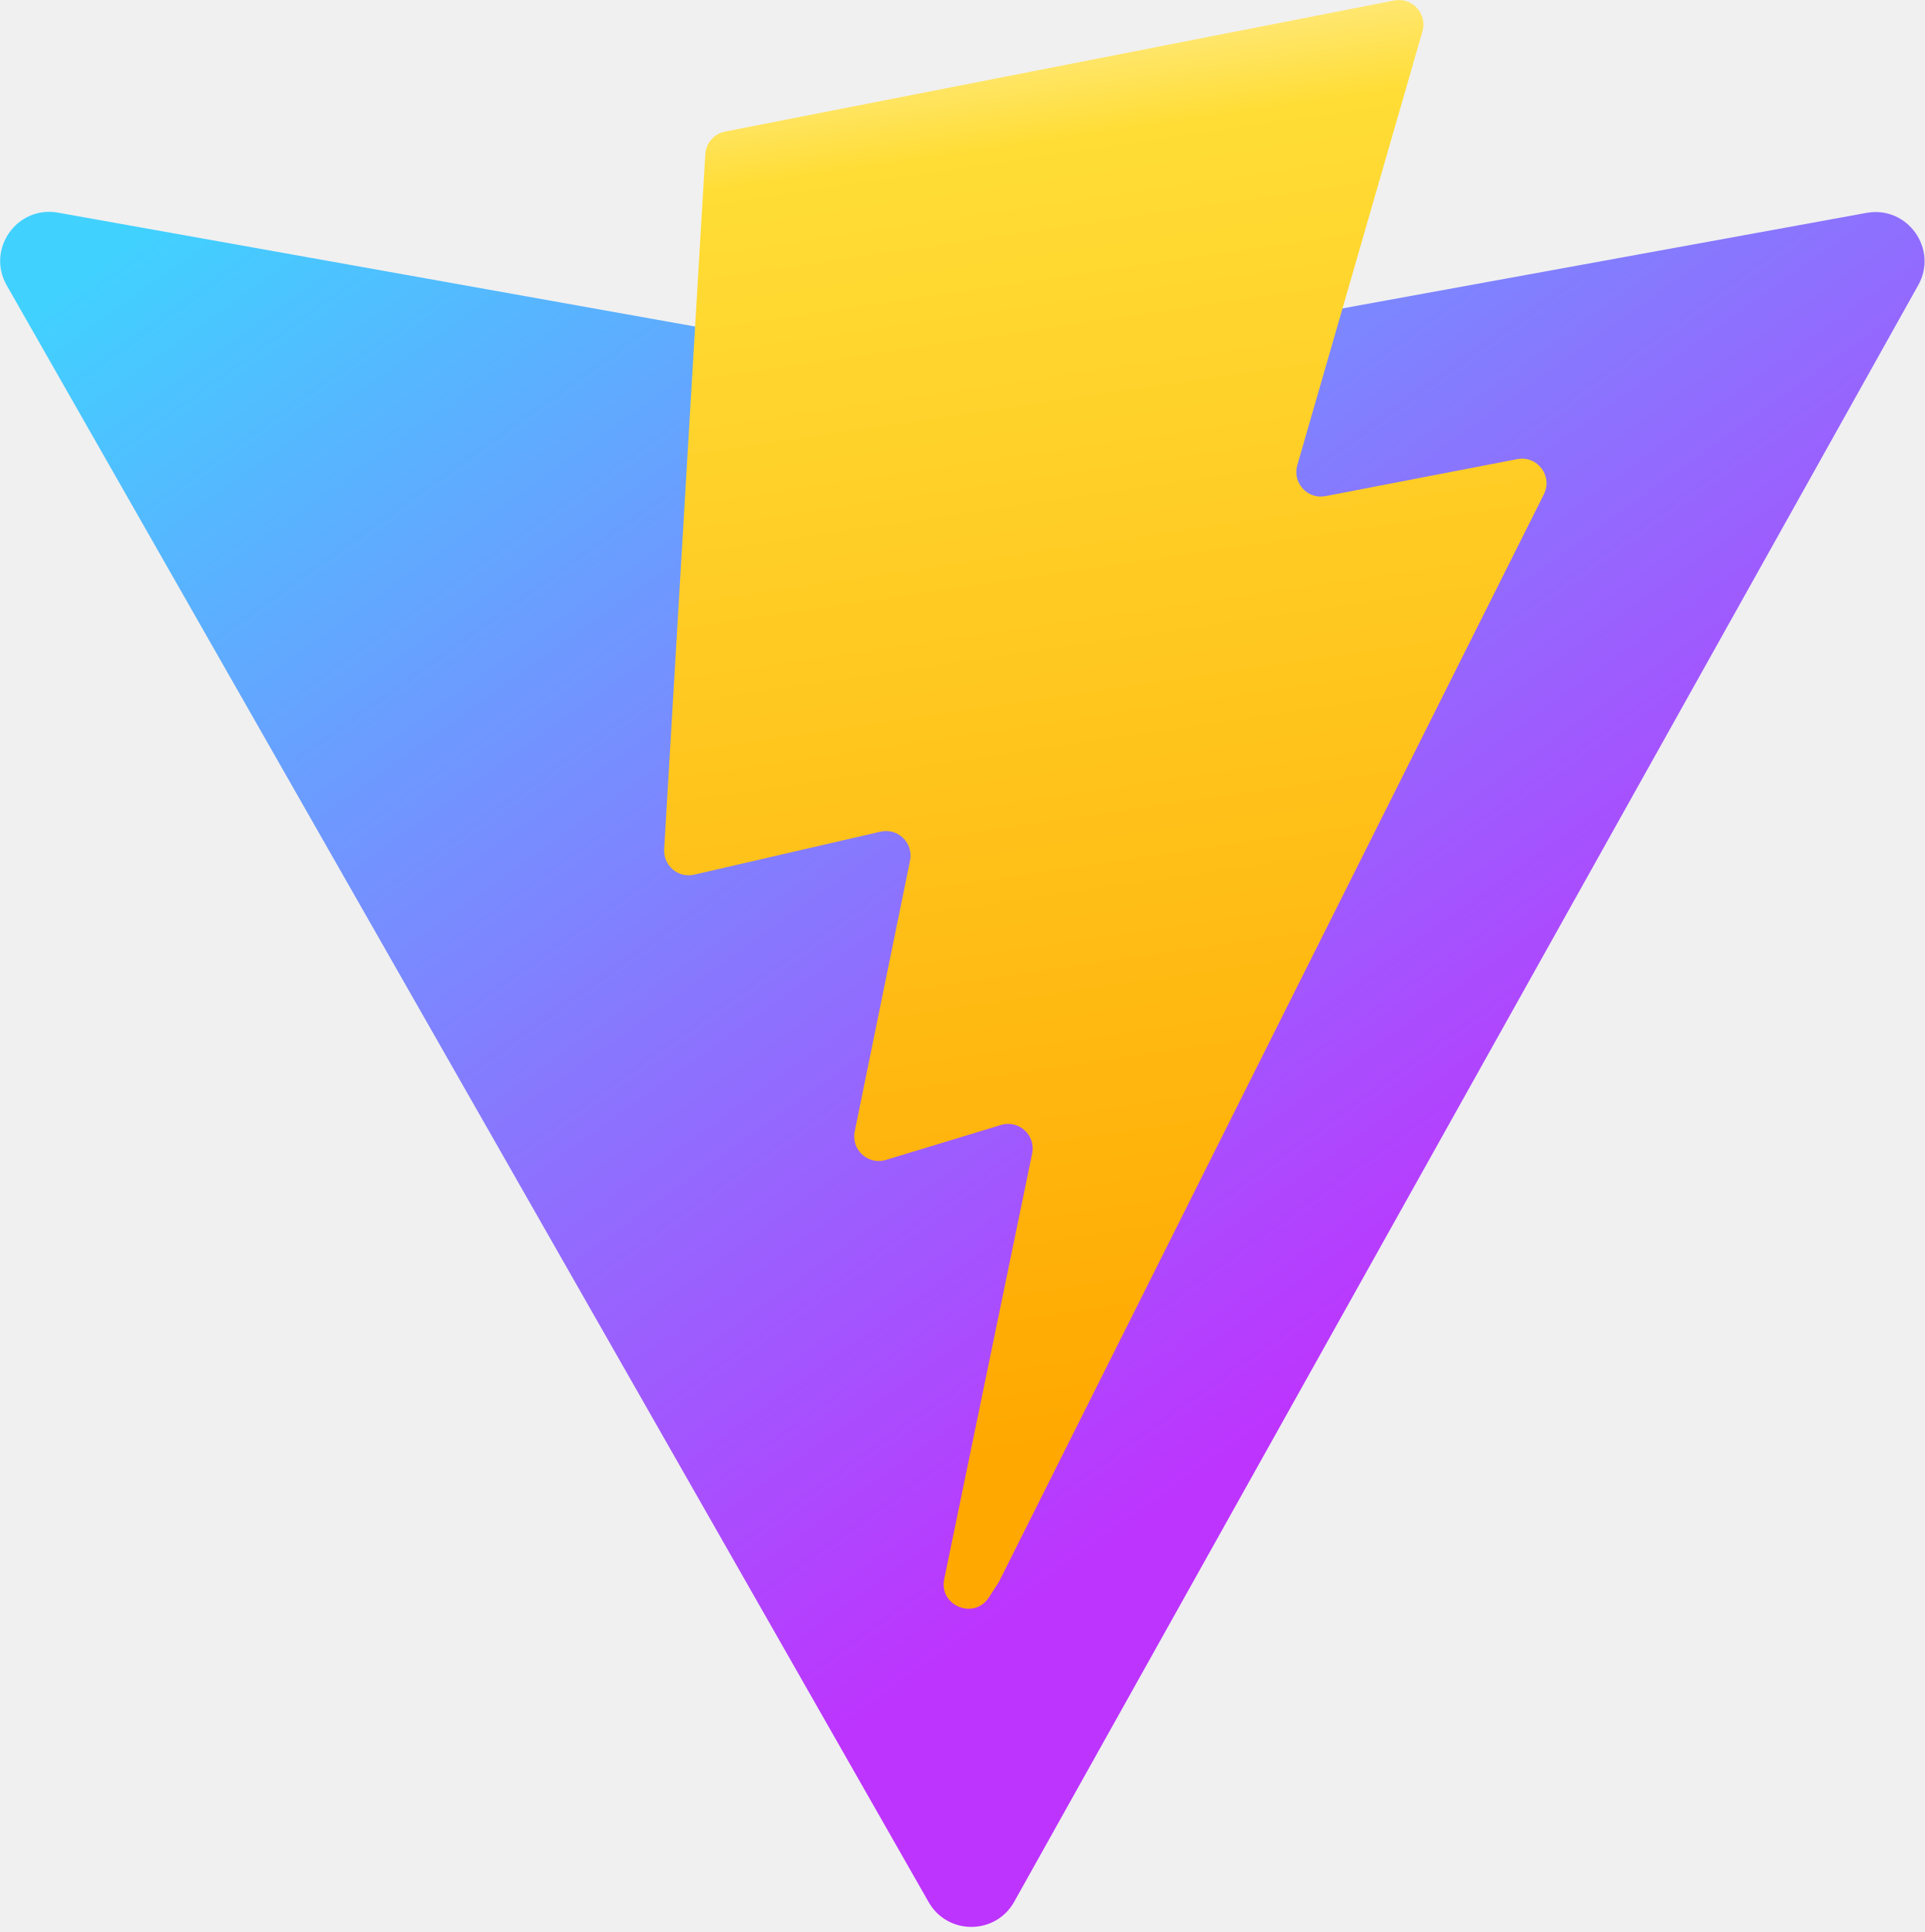
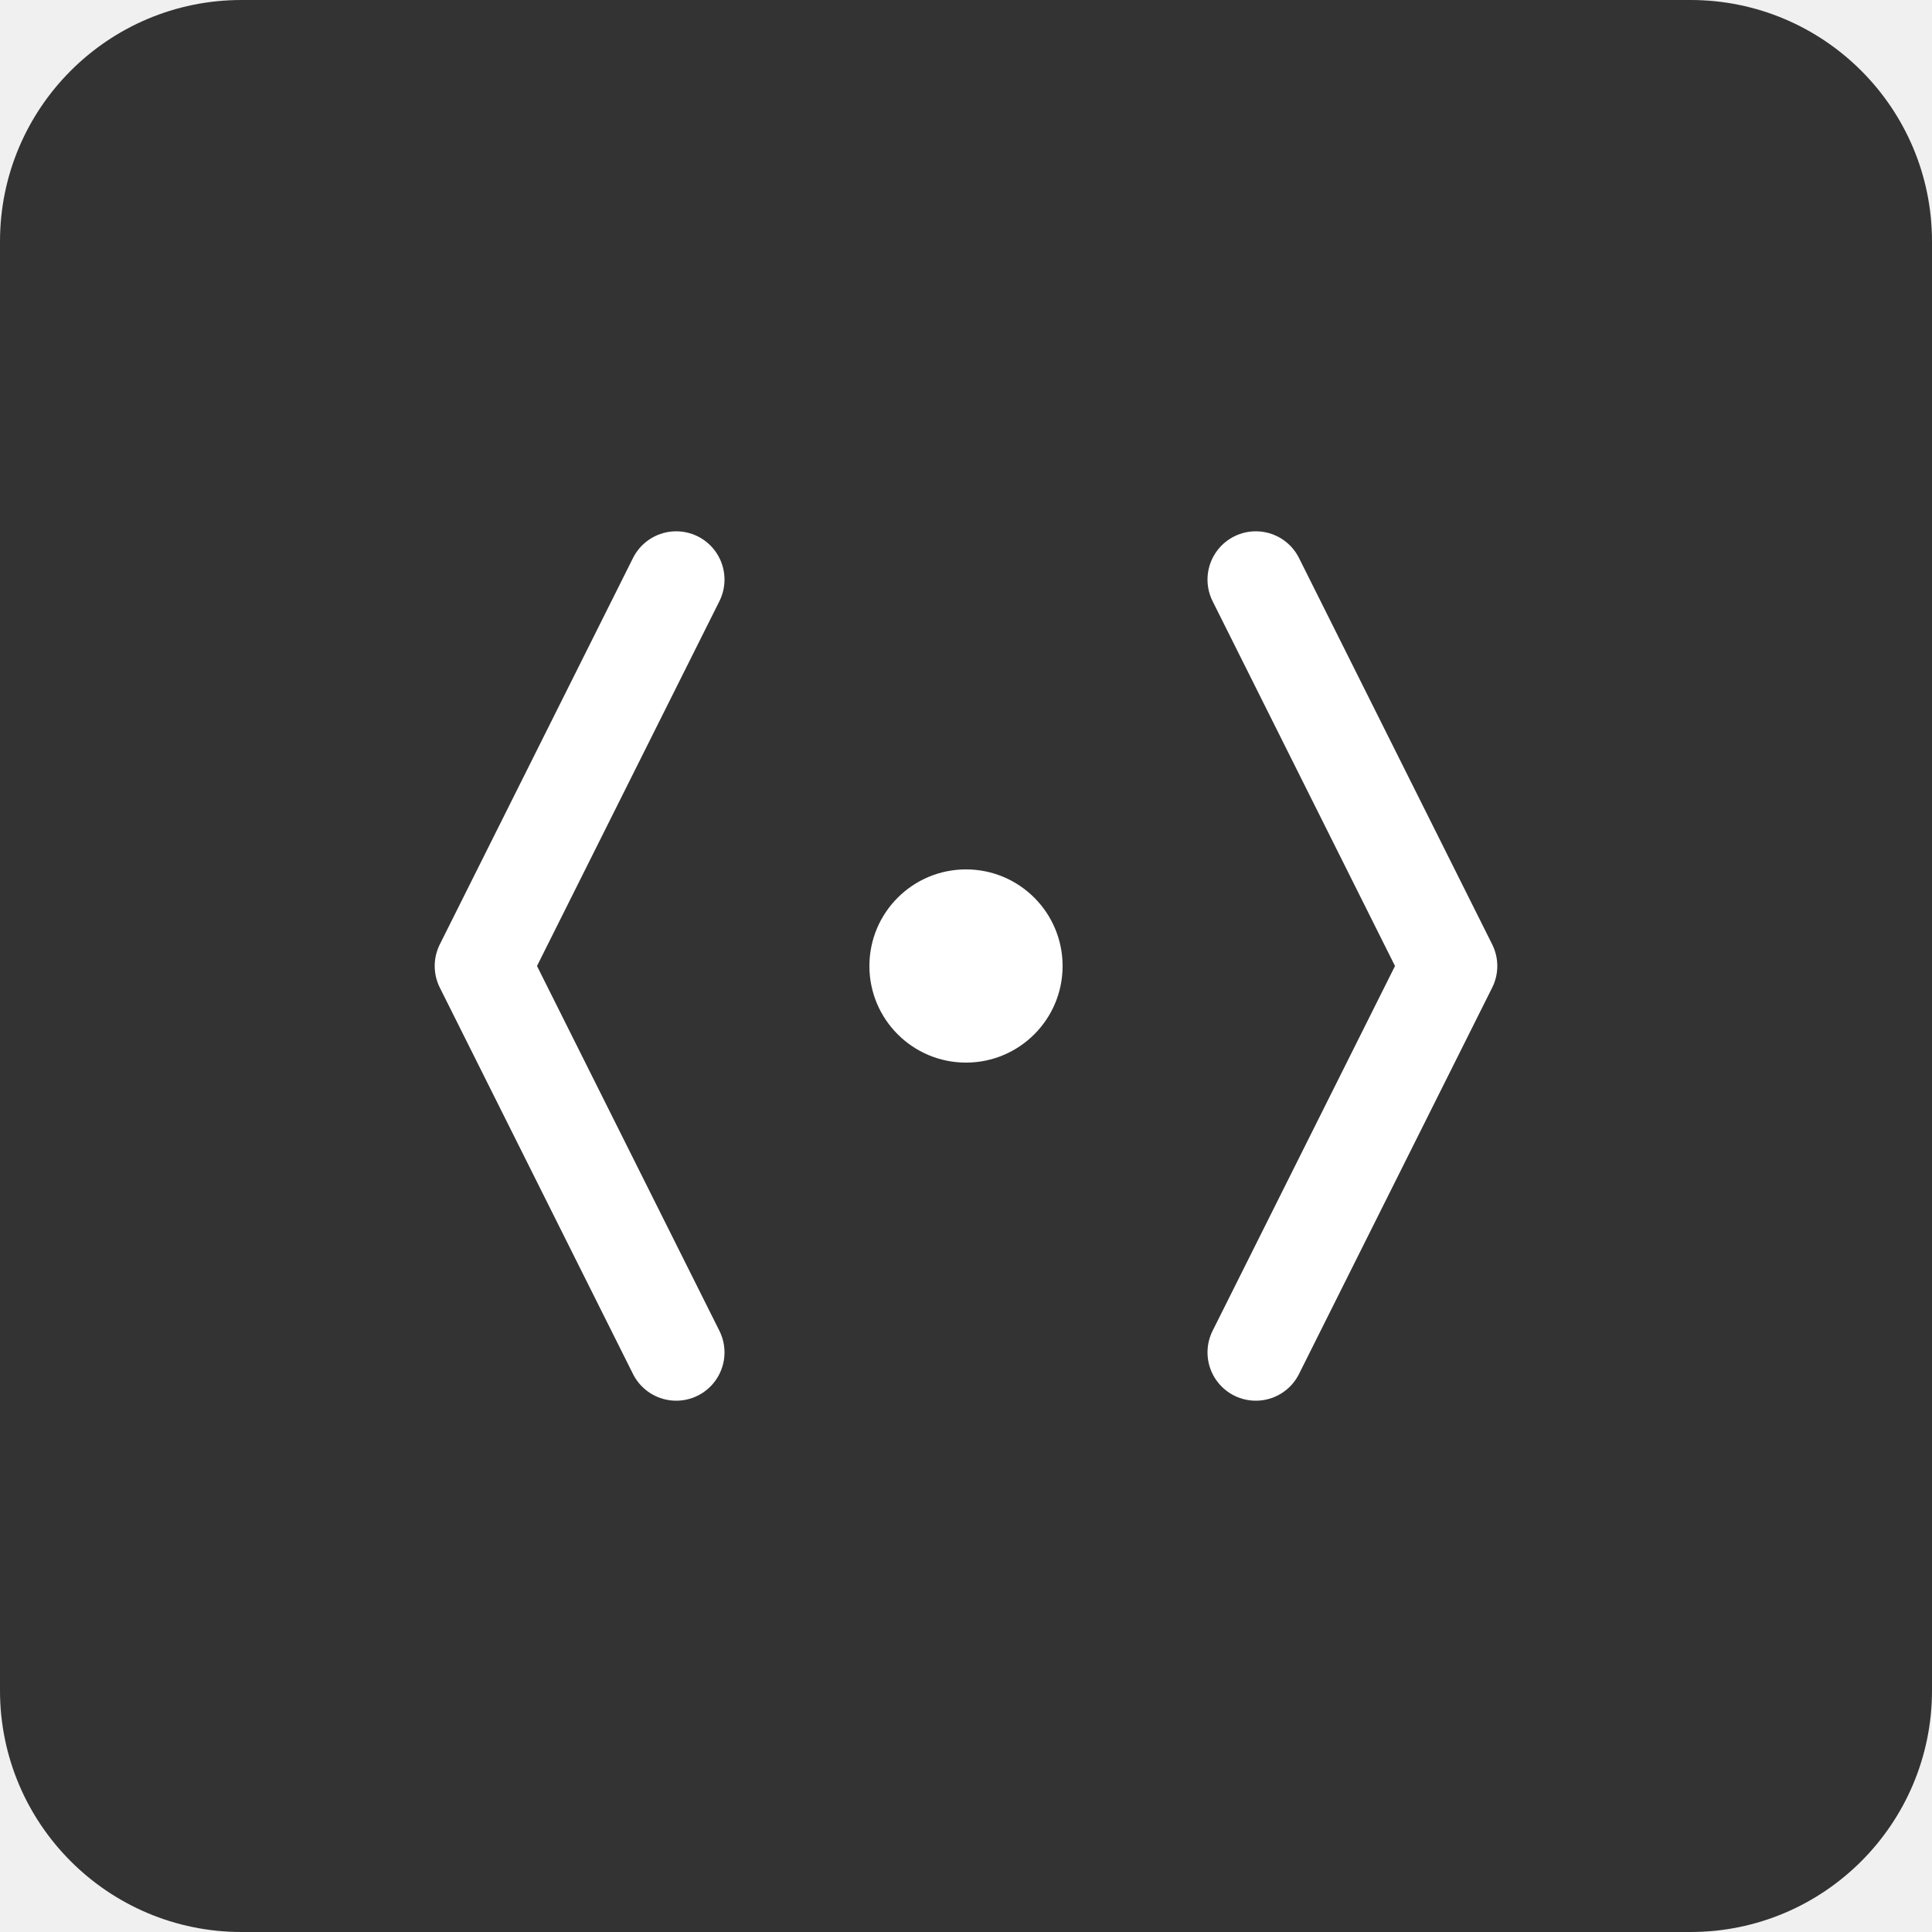
- <svg xmlns="http://www.w3.org/2000/svg" aria-hidden="true" role="img" class="iconify iconify--logos" width="31.88" height="32" preserveAspectRatio="xMidYMid meet" viewBox="0 0 256 257">
-   <defs>
-     <linearGradient id="IconifyId1813088fe1fbc01fb466" x1="-.828%" x2="57.636%" y1="7.652%" y2="78.411%">
-       <stop offset="0%" stop-color="#41D1FF" />
-       <stop offset="100%" stop-color="#BD34FE" />
-     </linearGradient>
-     <linearGradient id="IconifyId1813088fe1fbc01fb467" x1="43.376%" x2="50.316%" y1="2.242%" y2="89.03%">
-       <stop offset="0%" stop-color="#FFEA83" />
-       <stop offset="8.333%" stop-color="#FFDD35" />
-       <stop offset="100%" stop-color="#FFA800" />
-     </linearGradient>
-   </defs>
-   <path fill="url(#IconifyId1813088fe1fbc01fb466)" d="M255.153 37.938L134.897 252.976c-2.483 4.44-8.862 4.466-11.382.048L.875 37.958c-2.746-4.814 1.371-10.646 6.827-9.67l120.385 21.517a6.537 6.537 0 0 0 2.322-.004l117.867-21.483c5.438-.991 9.574 4.796 6.877 9.62Z" />
-   <path fill="url(#IconifyId1813088fe1fbc01fb467)" d="M185.432.063L96.44 17.501a3.268 3.268 0 0 0-2.634 3.014l-5.474 92.456a3.268 3.268 0 0 0 3.997 3.378l24.777-5.718c2.318-.535 4.413 1.507 3.936 3.838l-7.361 36.047c-.495 2.426 1.782 4.5 4.151 3.78l15.304-4.649c2.372-.72 4.652 1.36 4.15 3.788l-11.698 56.621c-.732 3.542 3.979 5.473 5.943 2.437l1.313-2.028l72.516-144.72c1.215-2.423-.88-5.186-3.54-4.672l-25.505 4.922c-2.396.462-4.435-1.77-3.759-4.114l16.646-57.705c.677-2.35-1.37-4.583-3.769-4.113Z" />
+ <svg xmlns="http://www.w3.org/2000/svg" width="40" height="40" viewBox="0 0 200 200" fill="none">
+   <rect width="200" height="200" rx="25" fill="#333" />
+   <path d="M70 60 L50 100 L70 140" stroke="#fff" stroke-width="10" stroke-linecap="round" stroke-linejoin="round" />
+   <path d="M130 60 L150 100 L130 140" stroke="#fff" stroke-width="10" stroke-linecap="round" stroke-linejoin="round" />
+   <circle cx="100" cy="100" r="10" fill="#fff" />
</svg>
